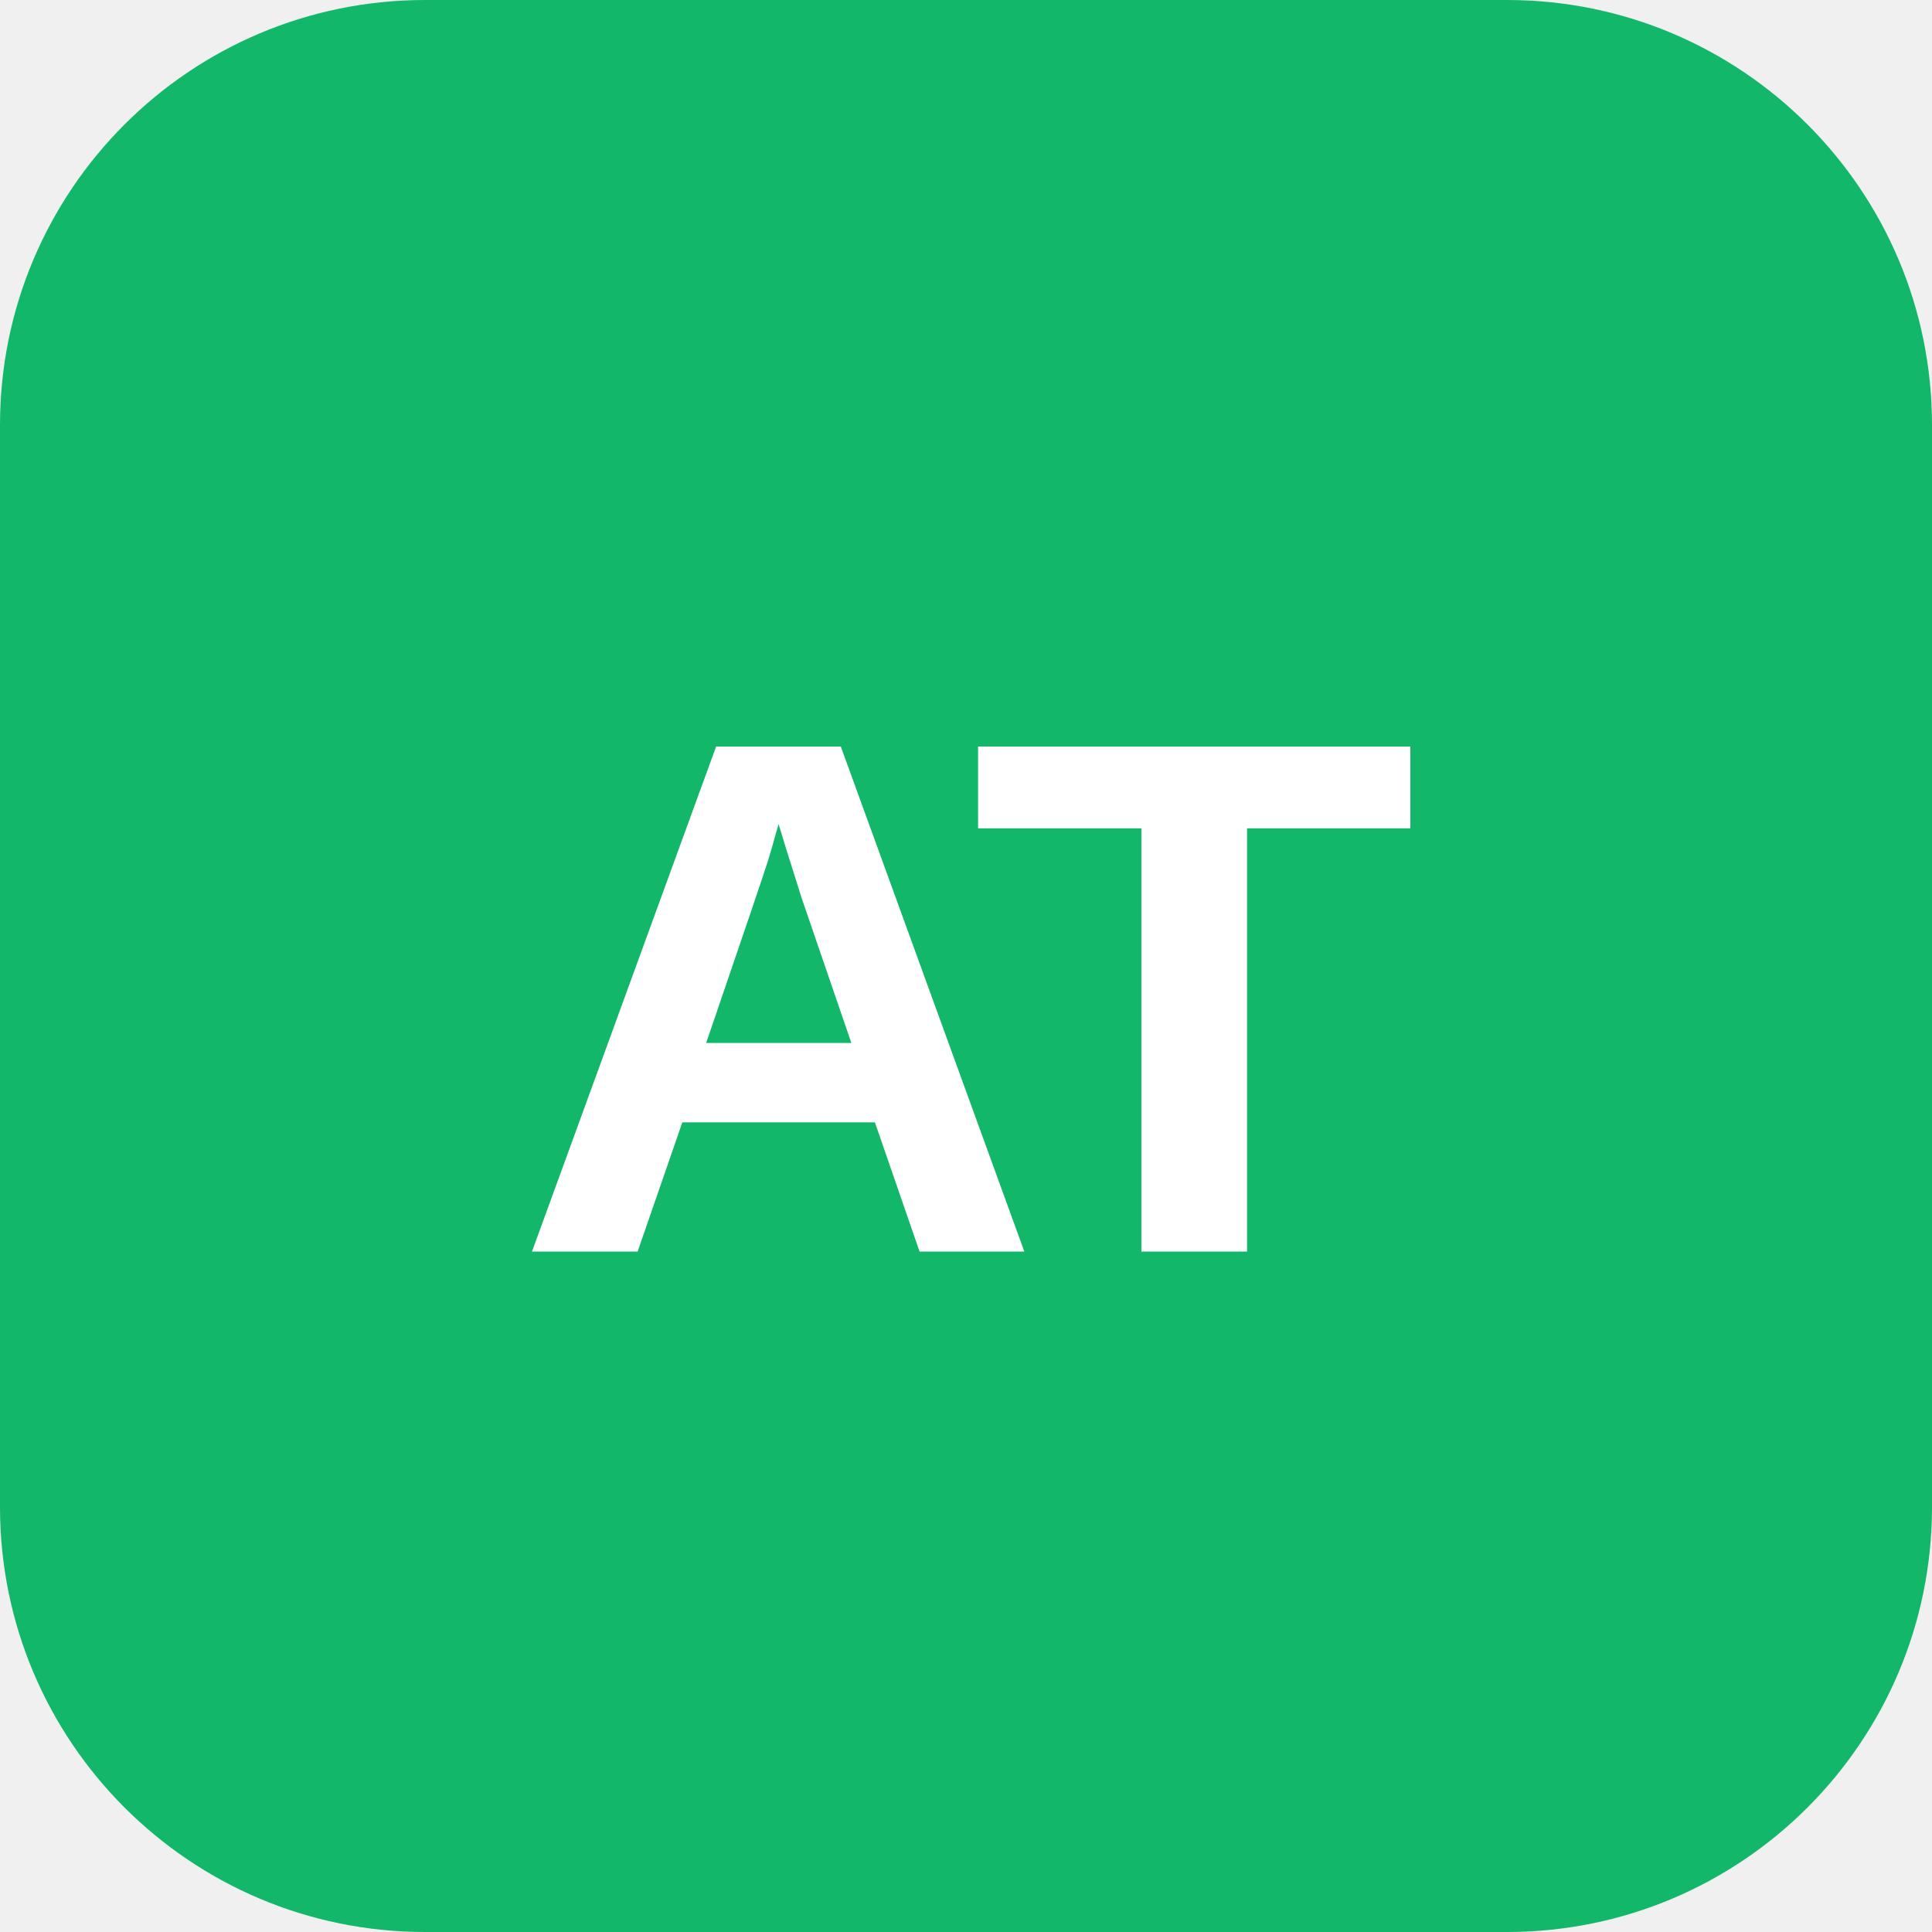
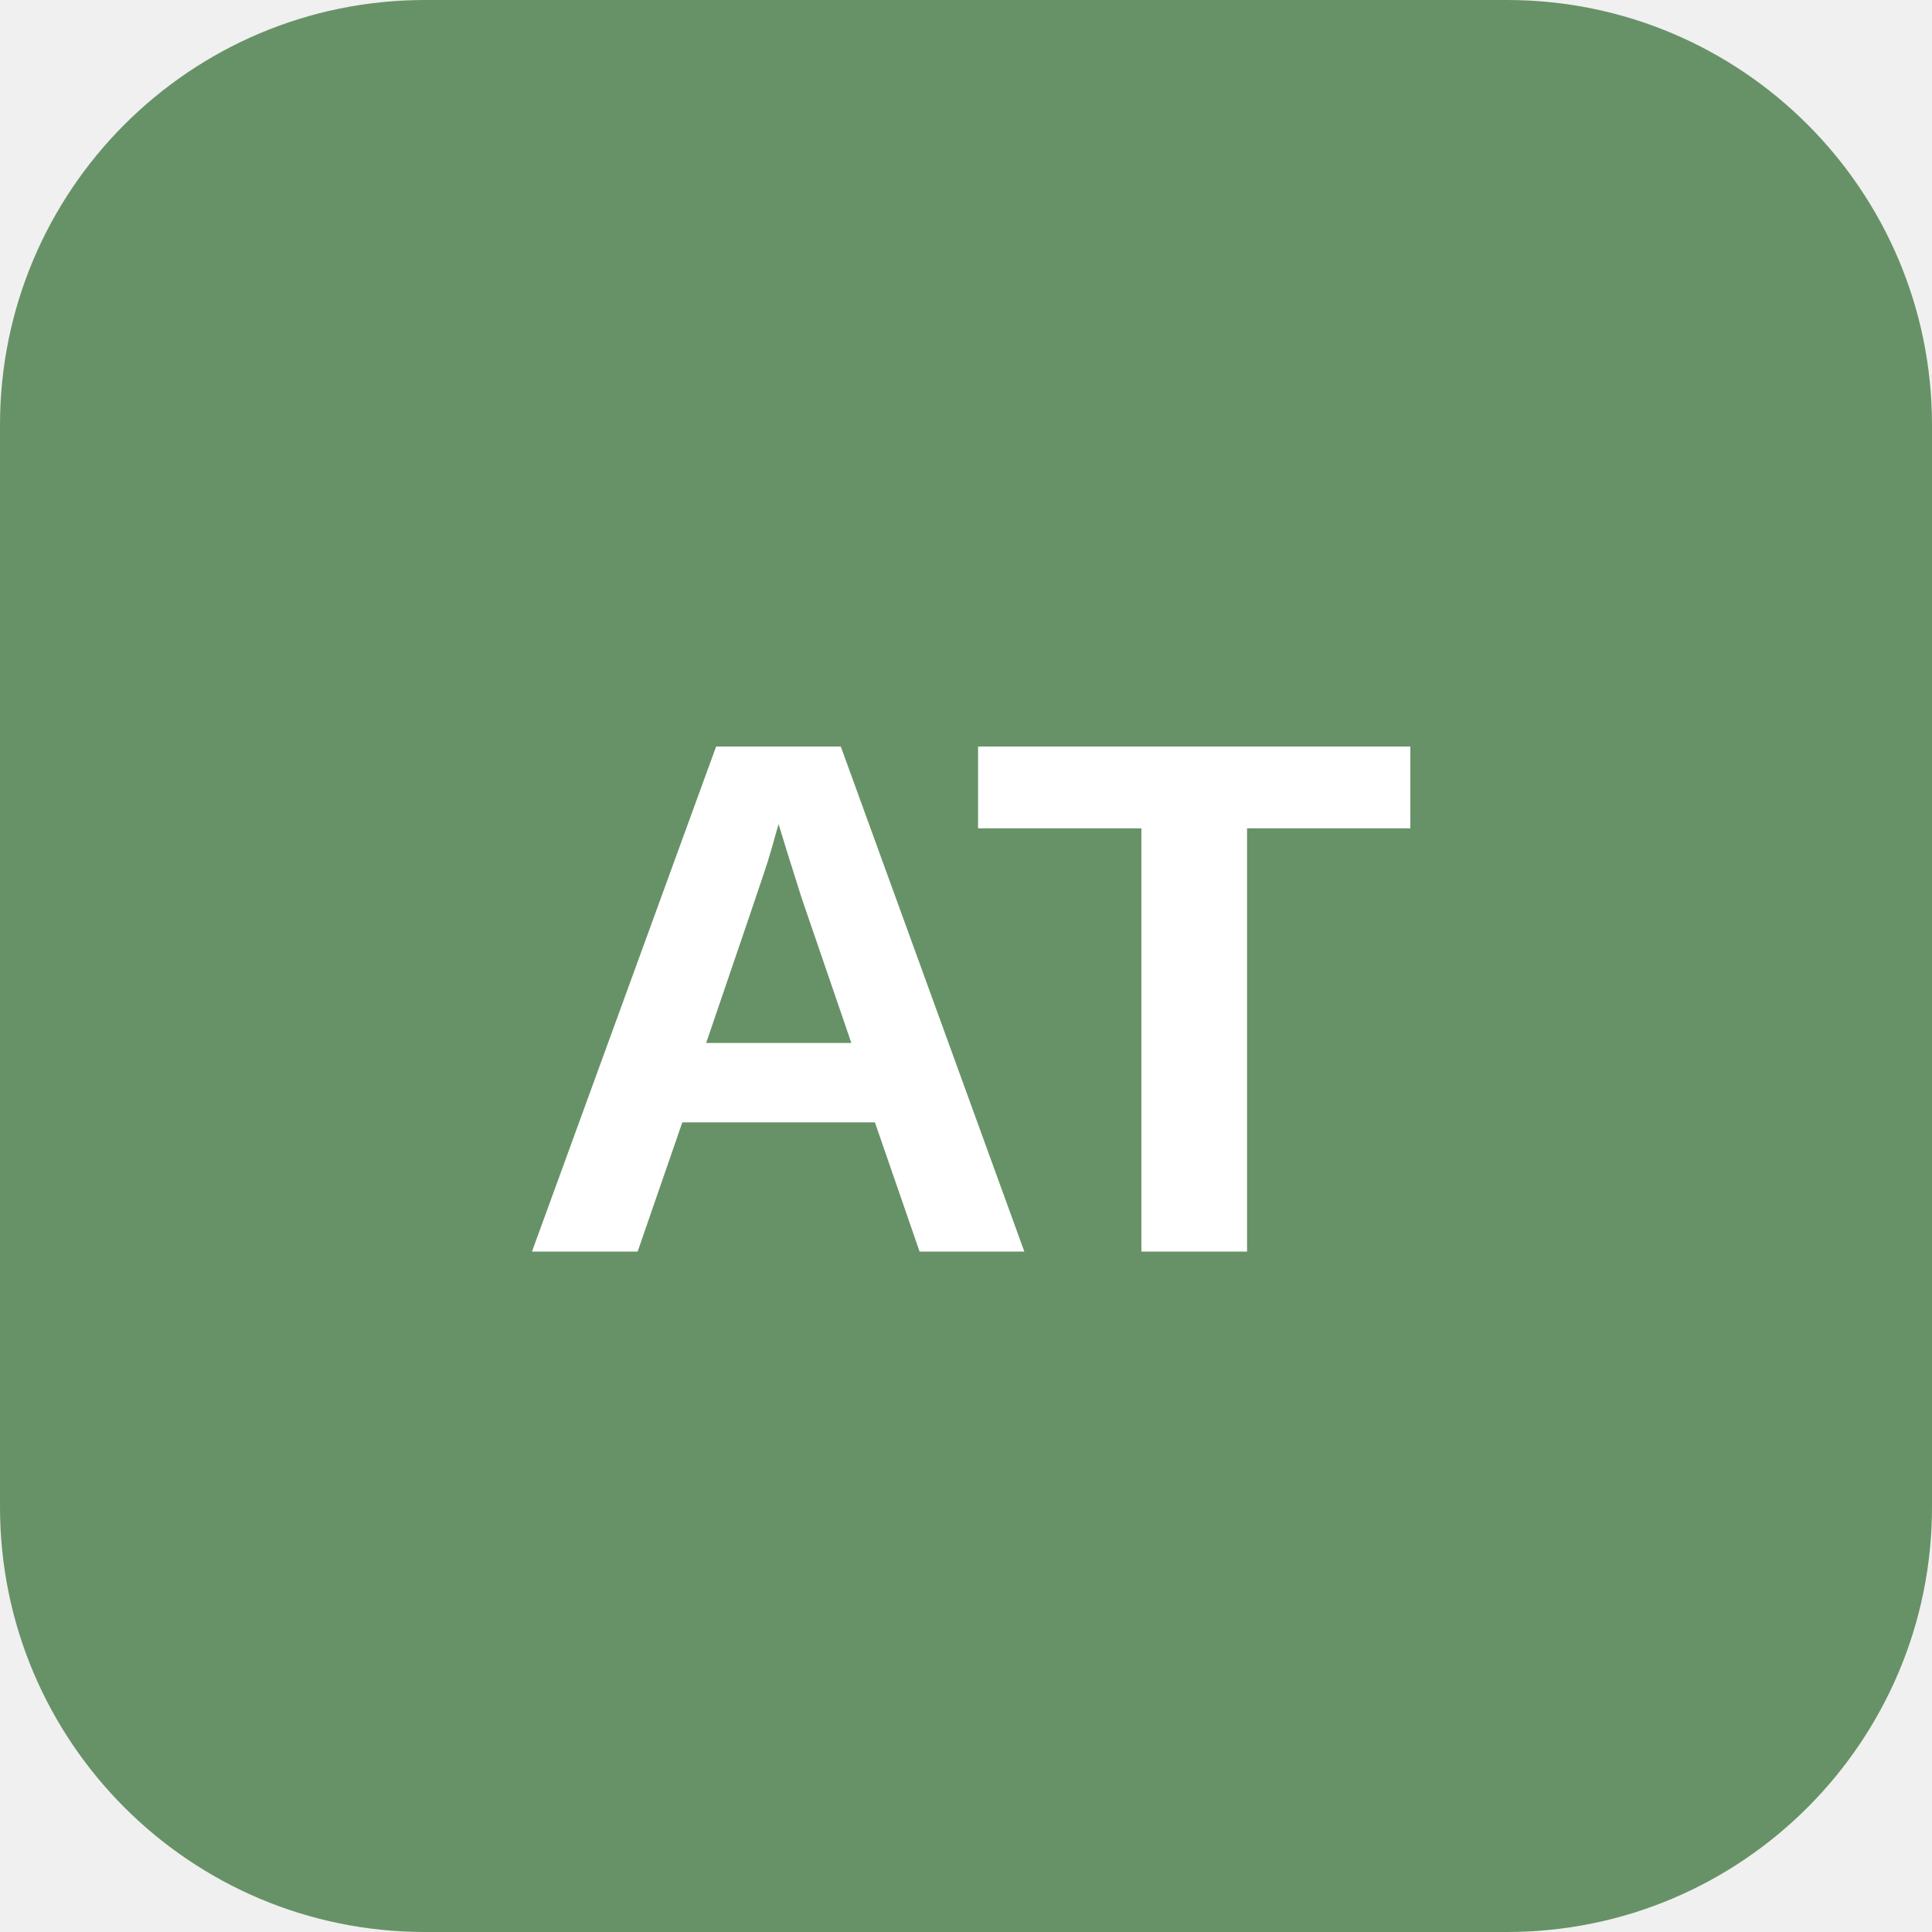
<svg xmlns="http://www.w3.org/2000/svg" viewBox="0 0 100 100">
-   <rect width="100" height="100" rx="22" fill="#12B76A" />
+   <rect width="100" height="100" rx="22" fill="#679267" />
  <text x="50" y="54" text-anchor="middle" dominant-baseline="middle" font-family="'Helvetica Neue', Arial, sans-serif" font-weight="900" font-size="38" letter-spacing="-1" fill="#FFFFFF">AT</text>
</svg>
